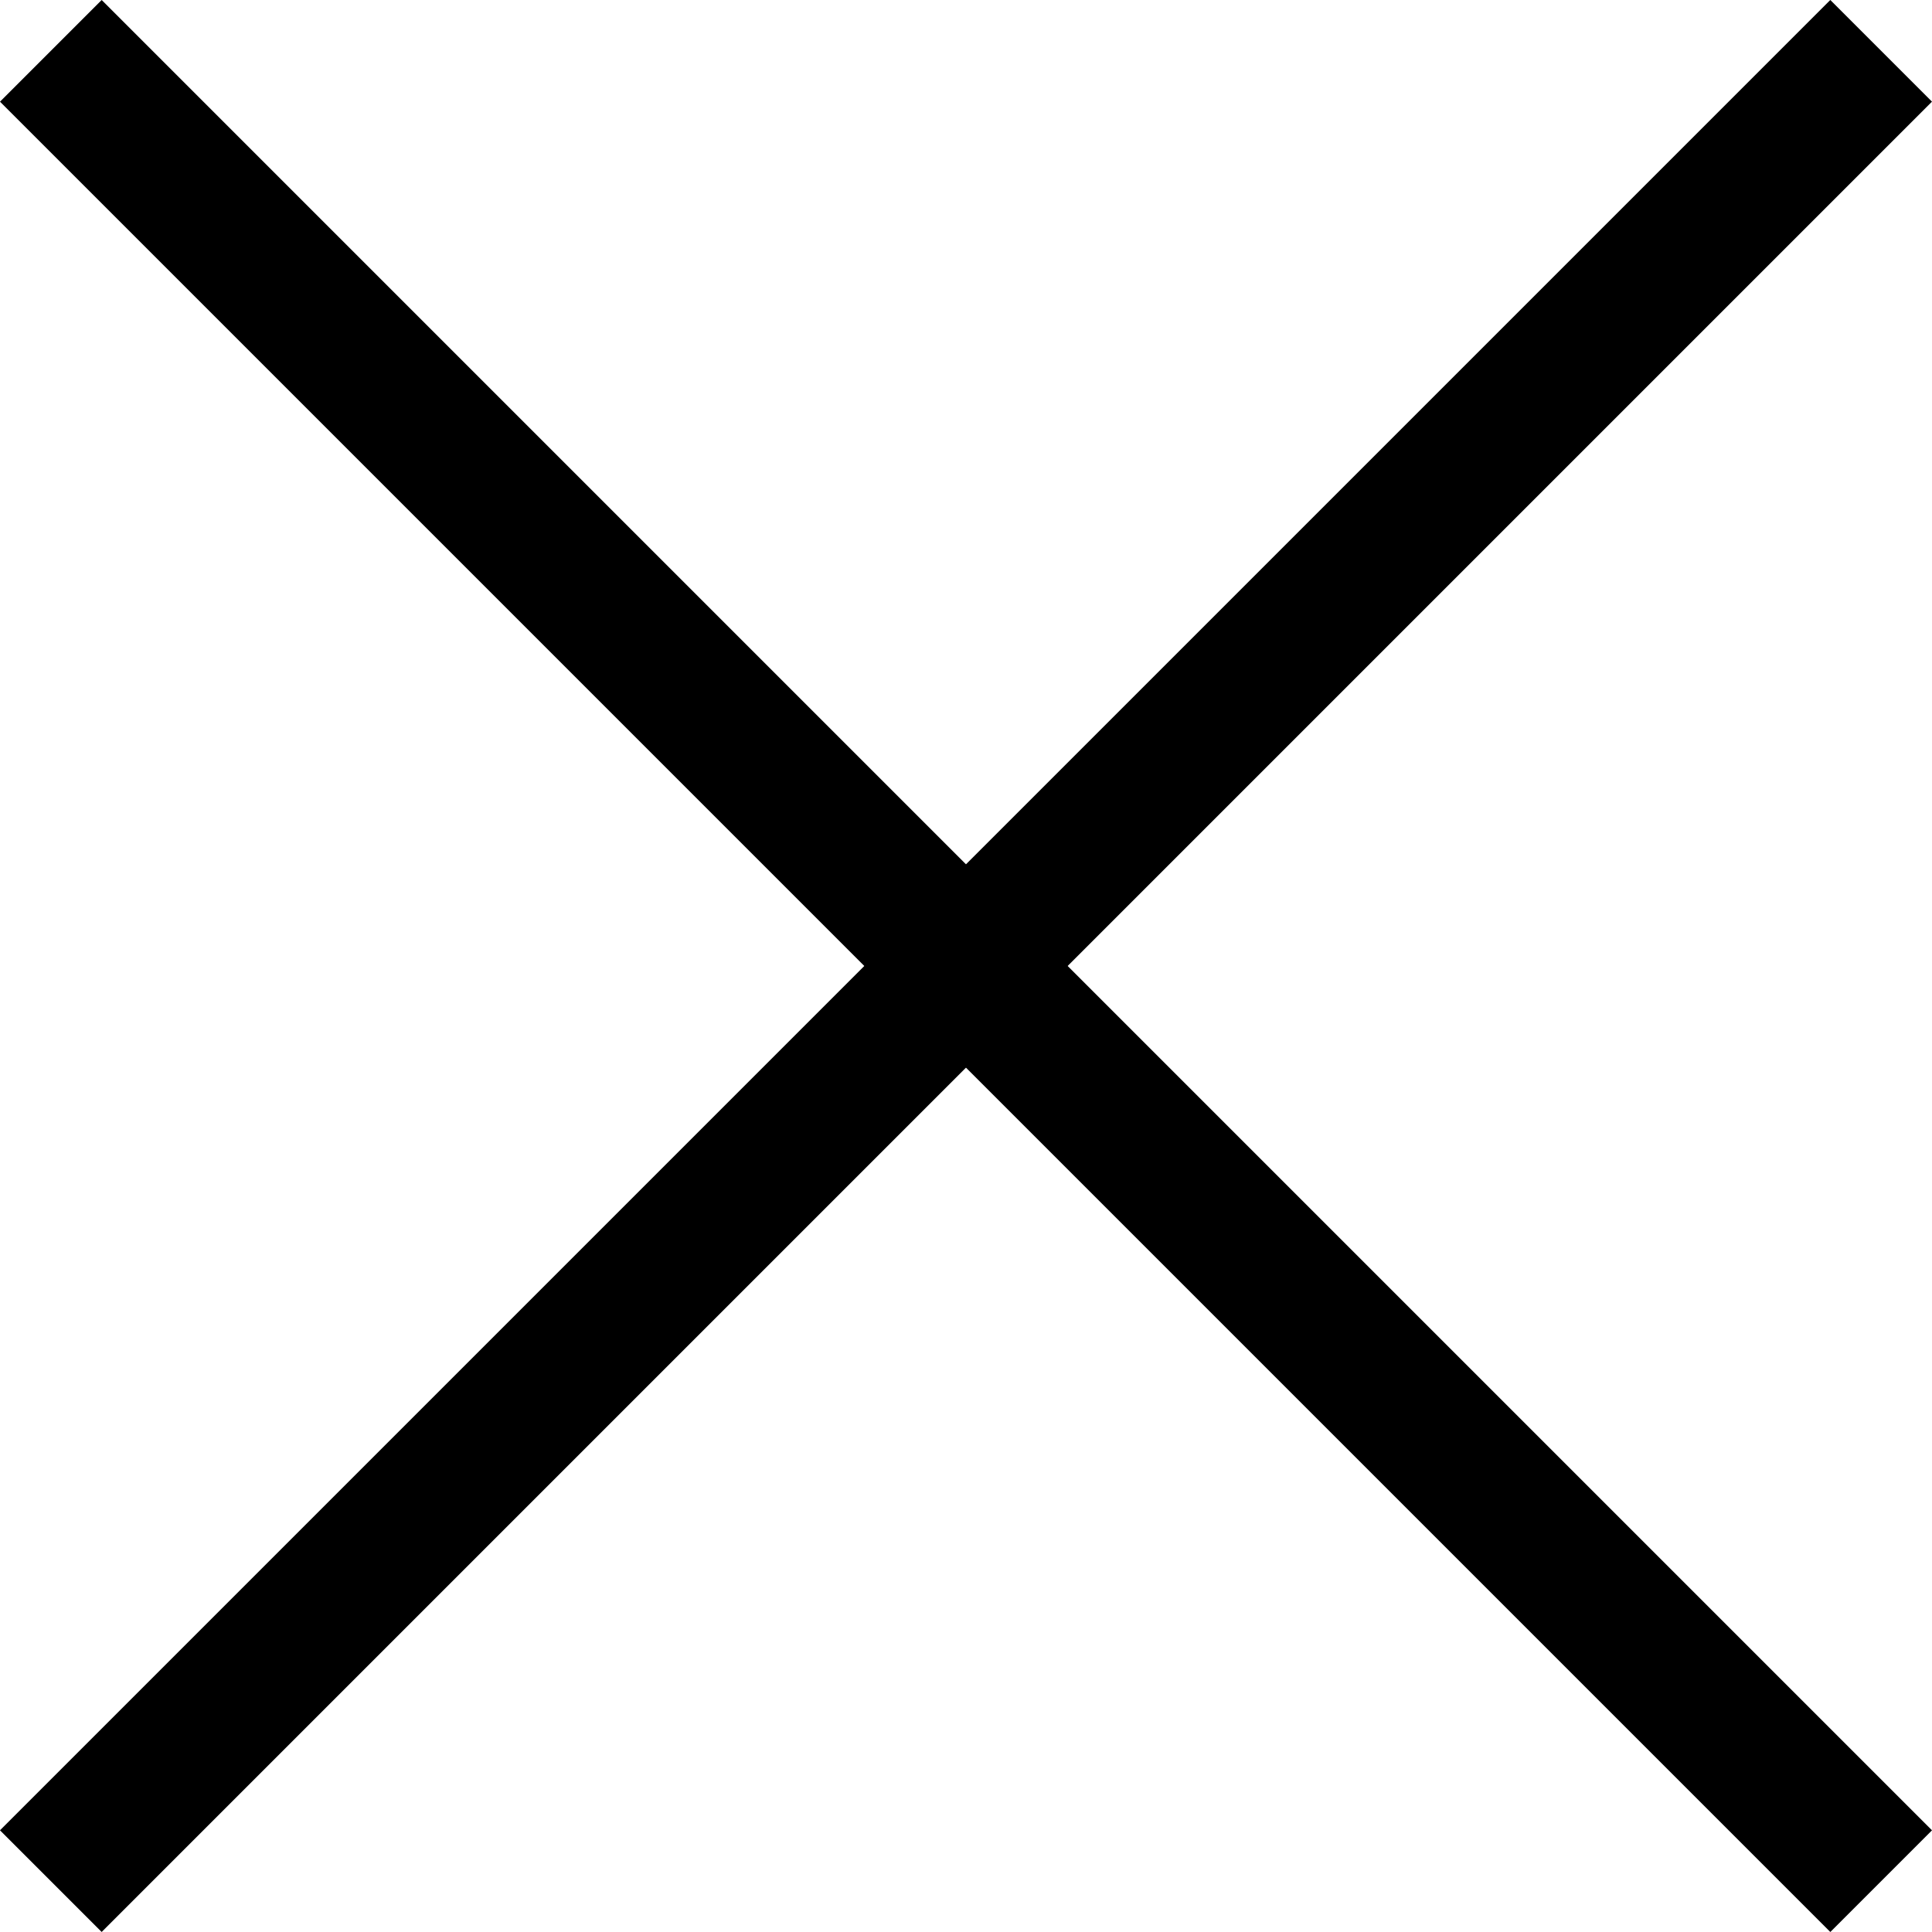
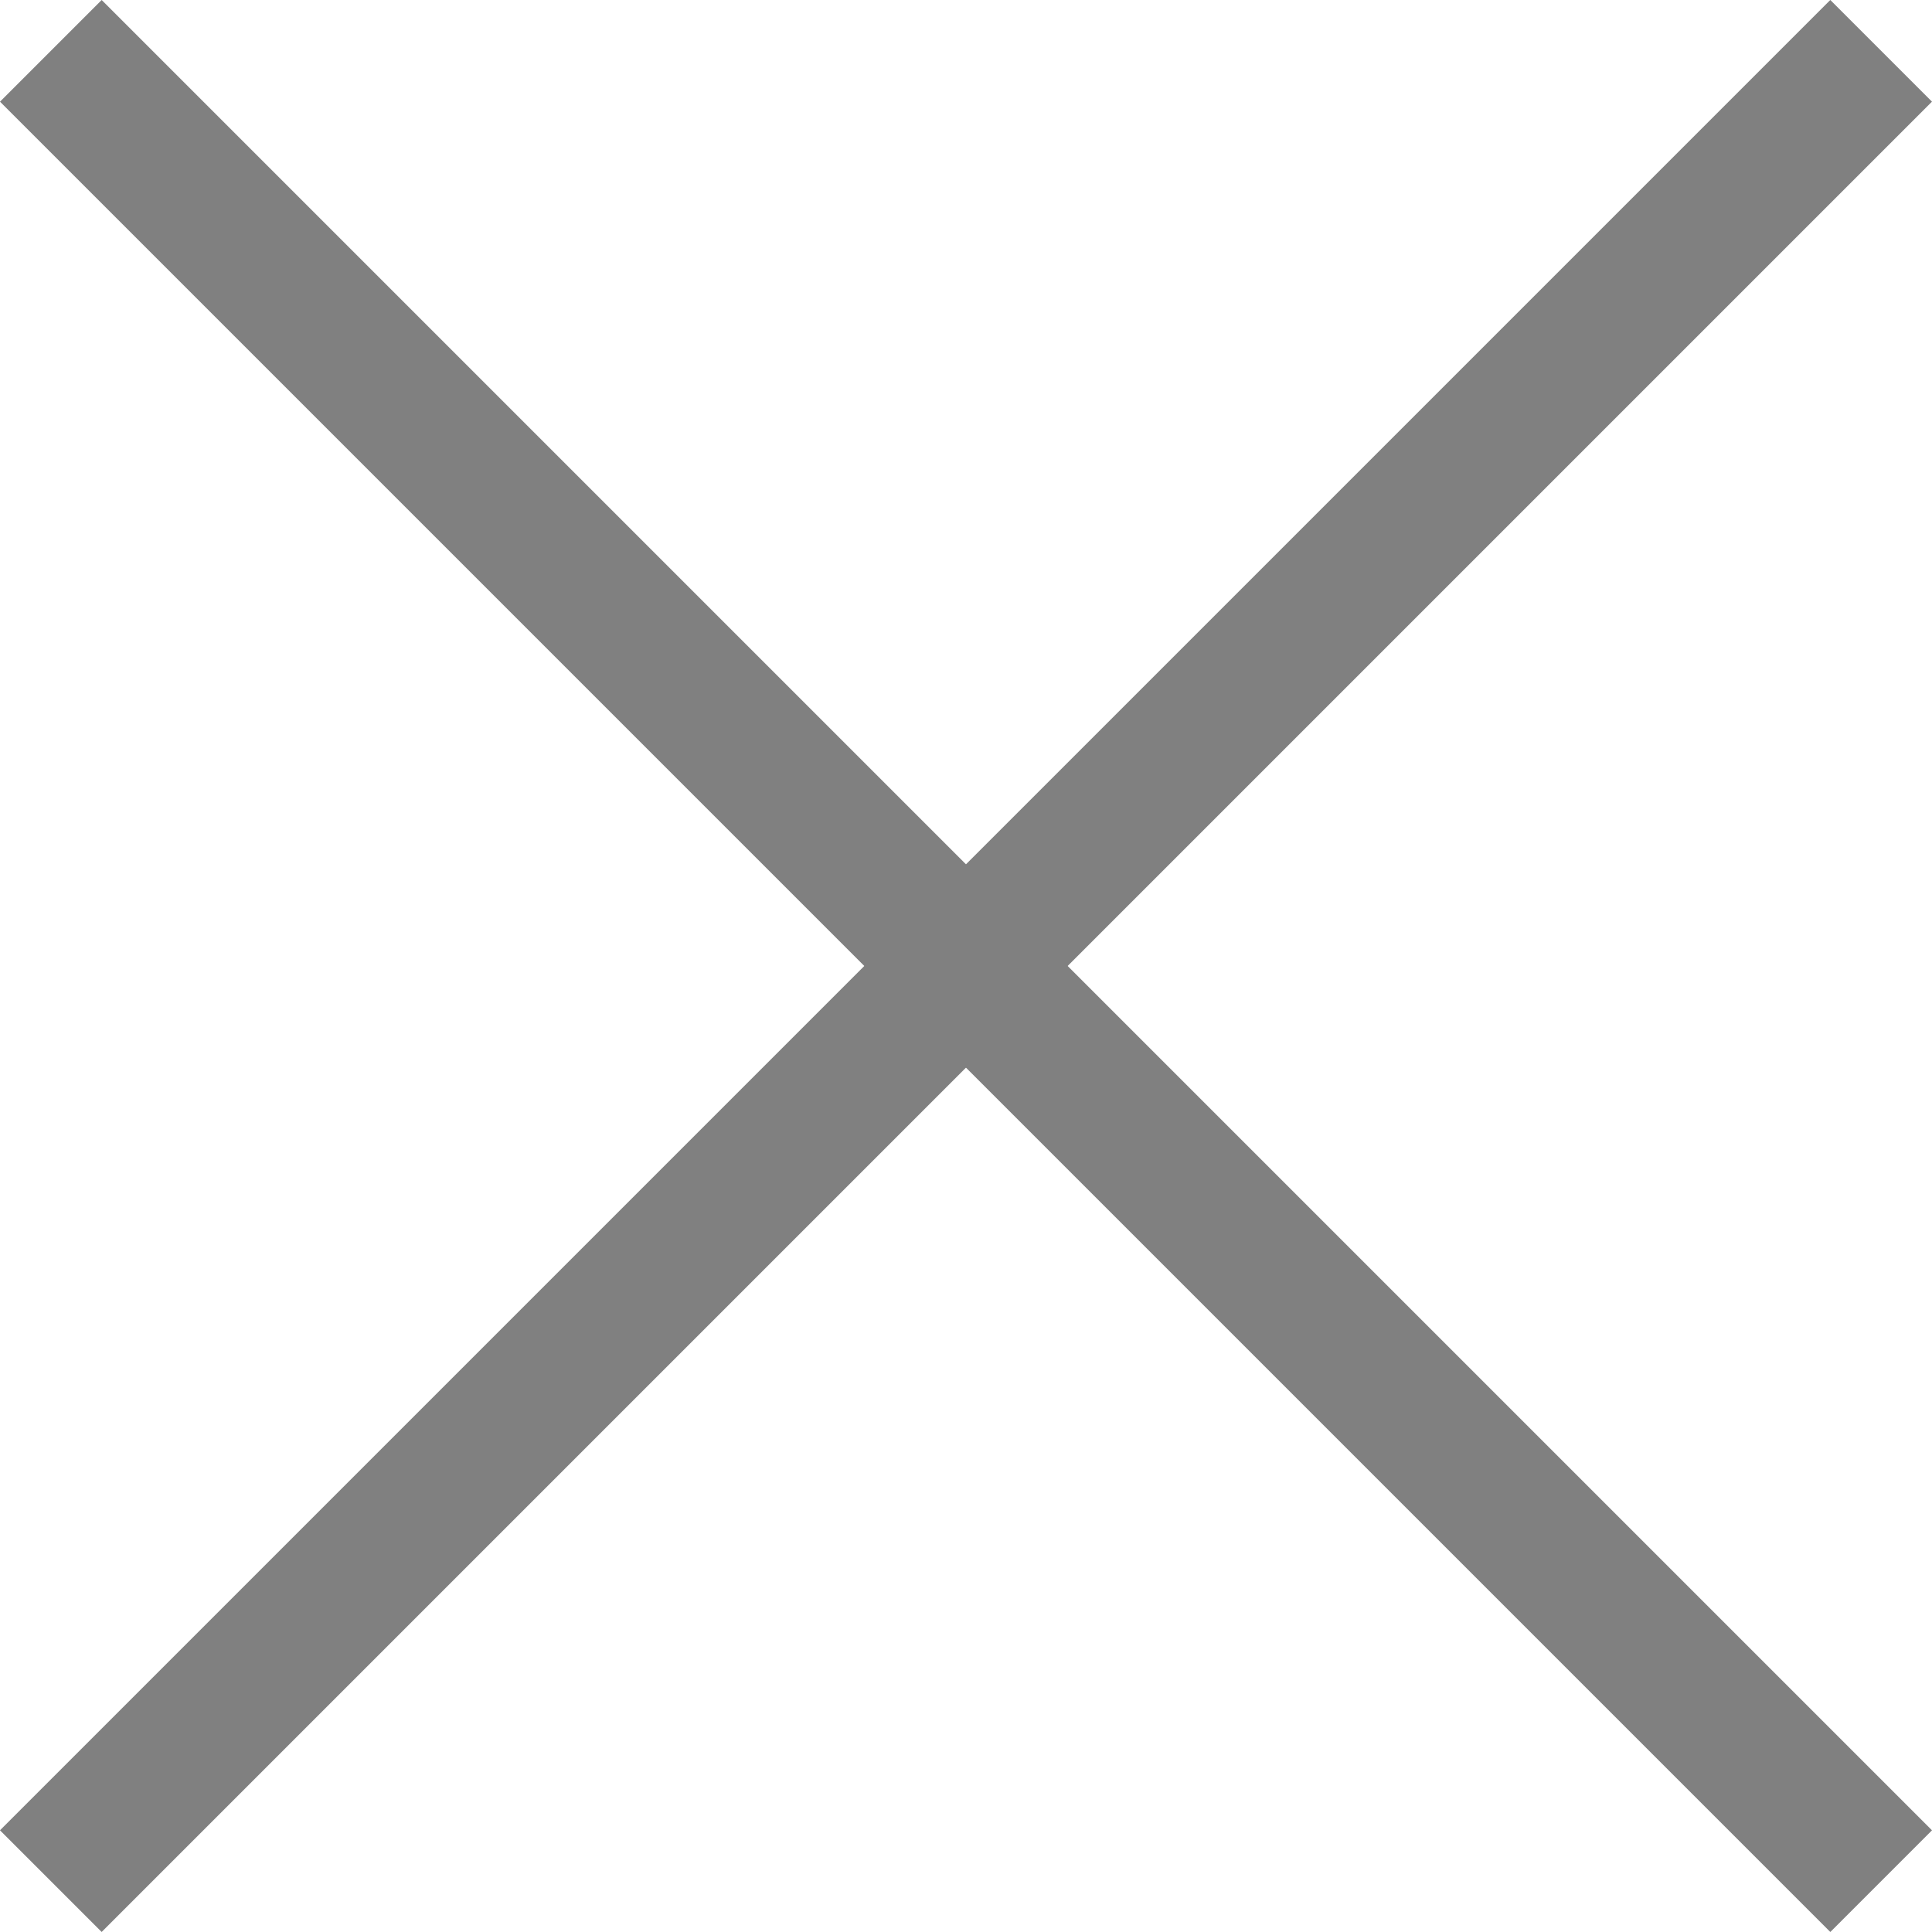
<svg xmlns="http://www.w3.org/2000/svg" width="14" height="14" viewBox="0 0 14 14" fill="none">
-   <rect y="13.263" width="18.757" height="1.042" transform="rotate(-45 0 13.2632)" fill="black" />
-   <rect width="18.757" height="1.042" transform="matrix(-0.707107 -0.707107 -0.707107 0.707107 14 13.2632)" fill="black" />
+   <rect y="13.263" width="18.757" height="1.042" transform="rotate(-45 0 13.2632)" fill="gray" />
+   <rect width="18.757" height="1.042" transform="matrix(-0.707107 -0.707107 -0.707107 0.707107 14 13.2632)" fill="gray" />
</svg>
